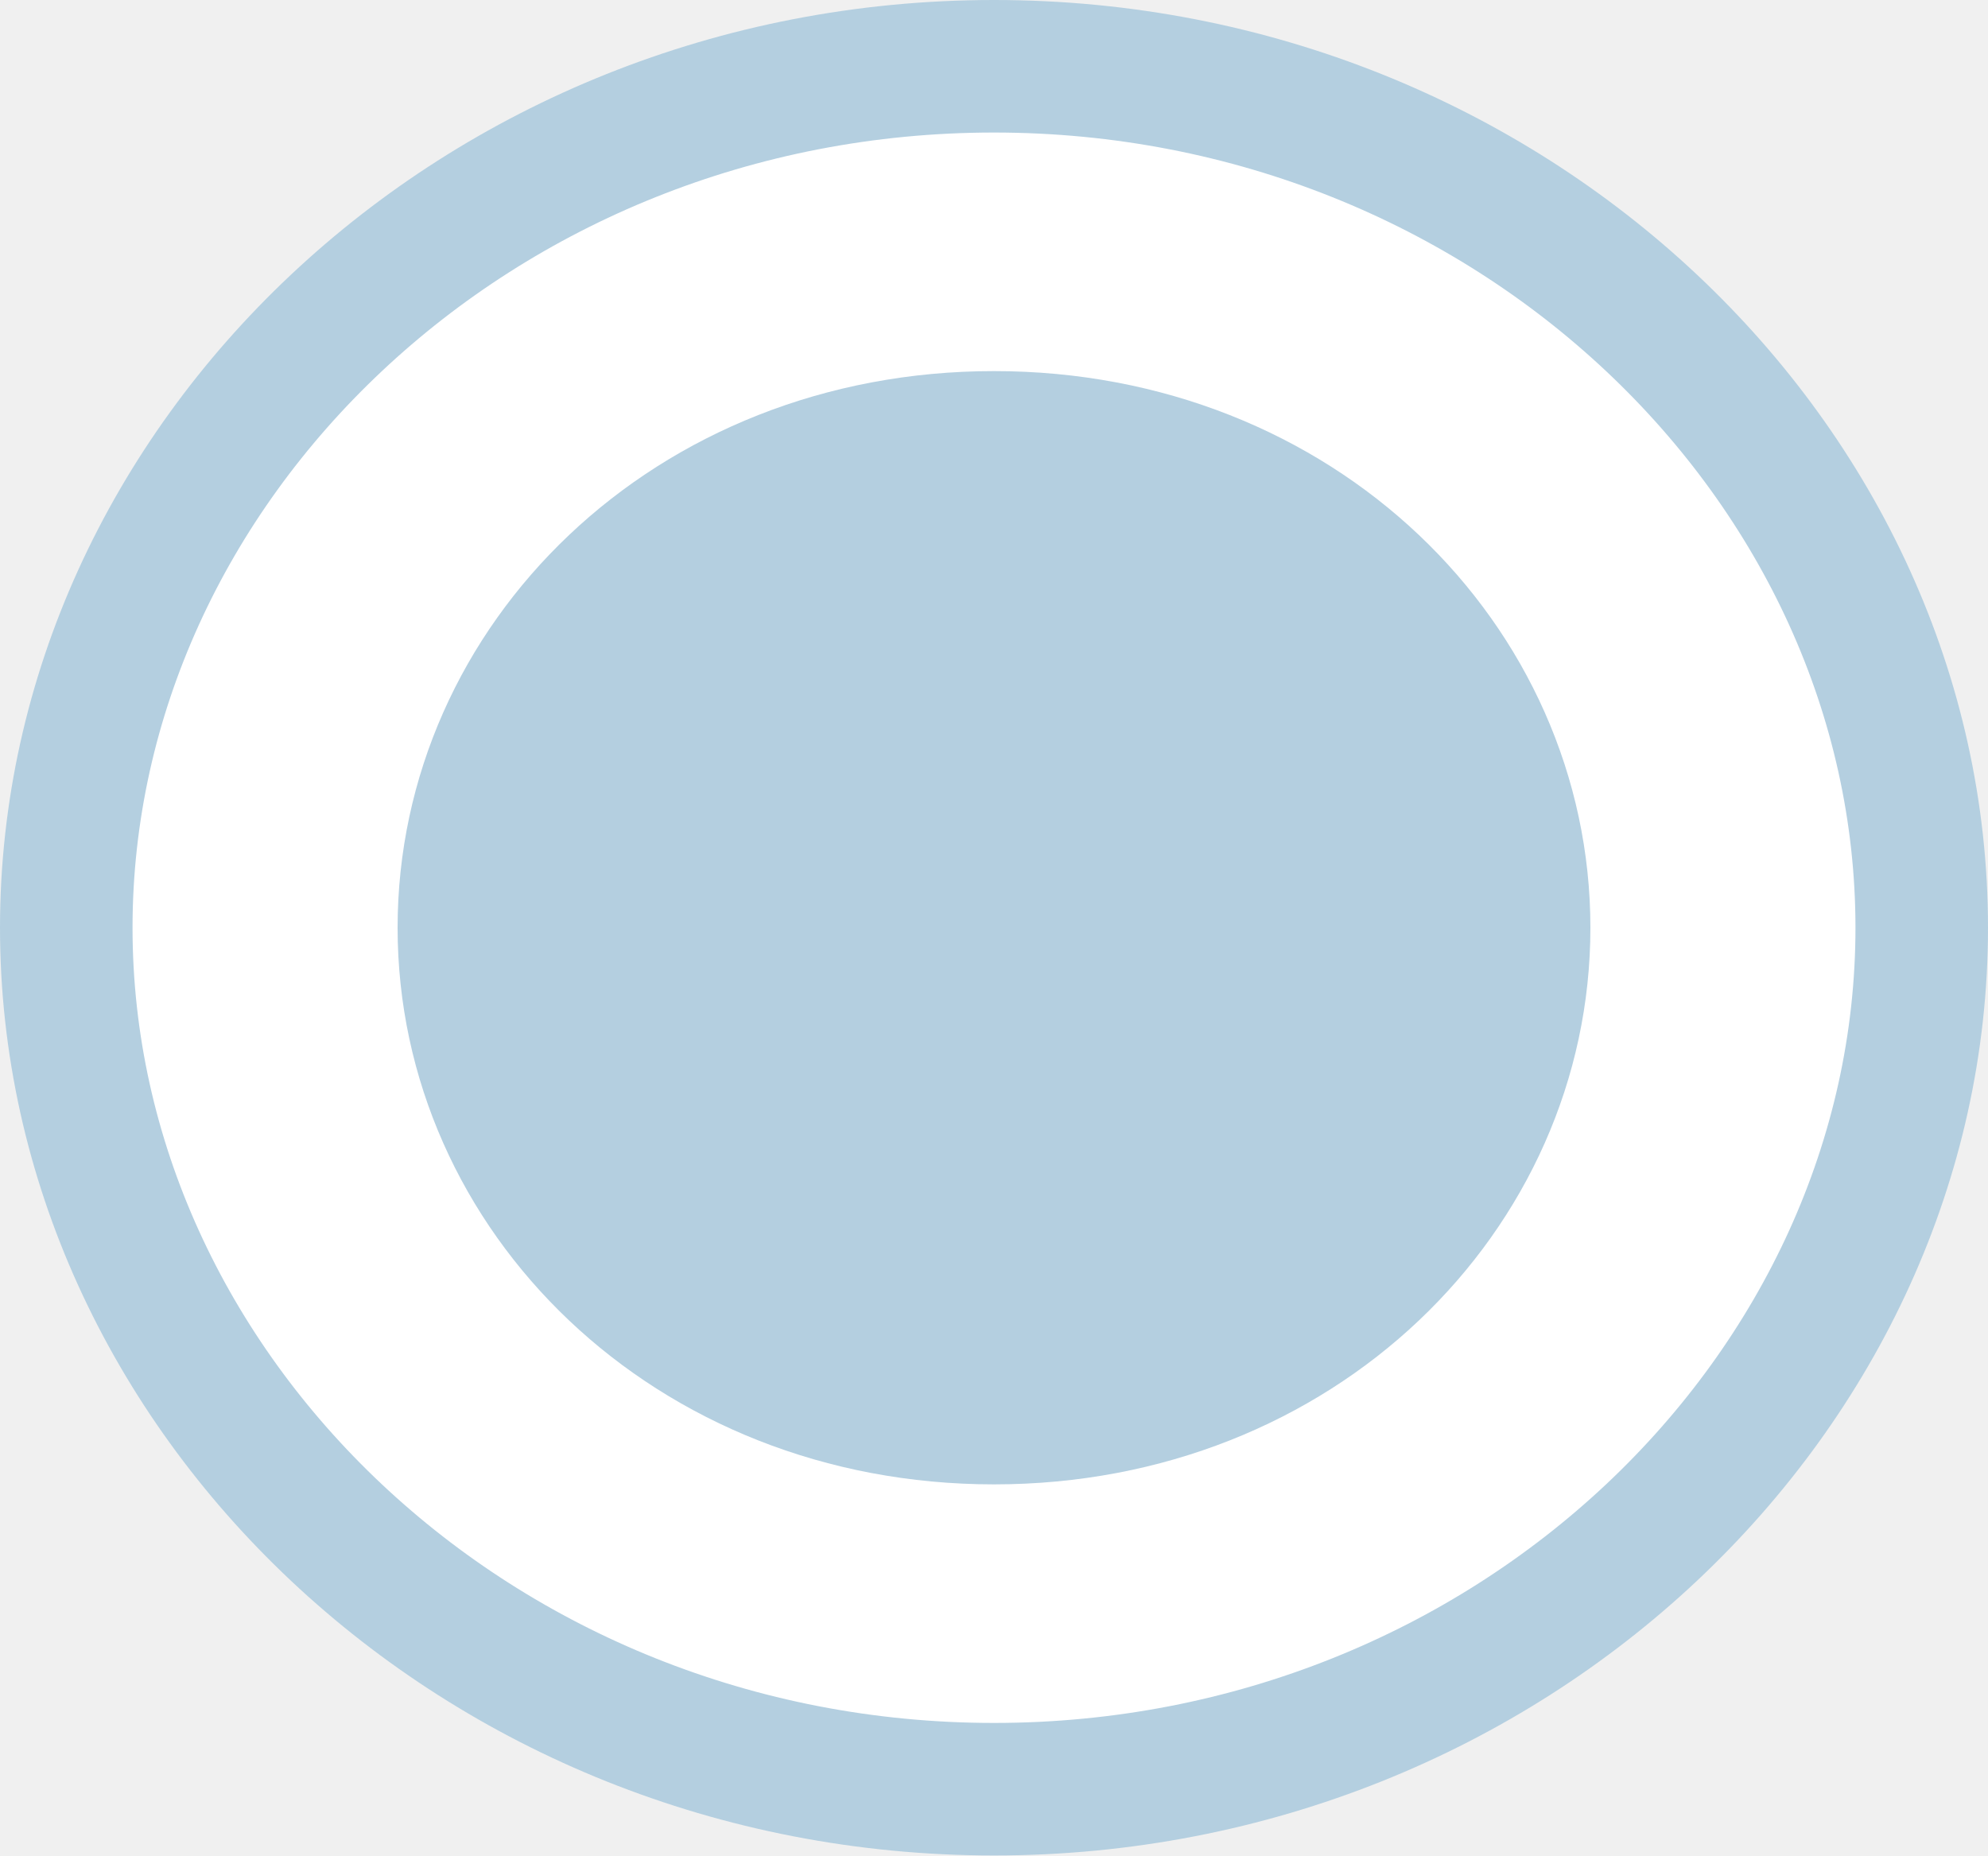
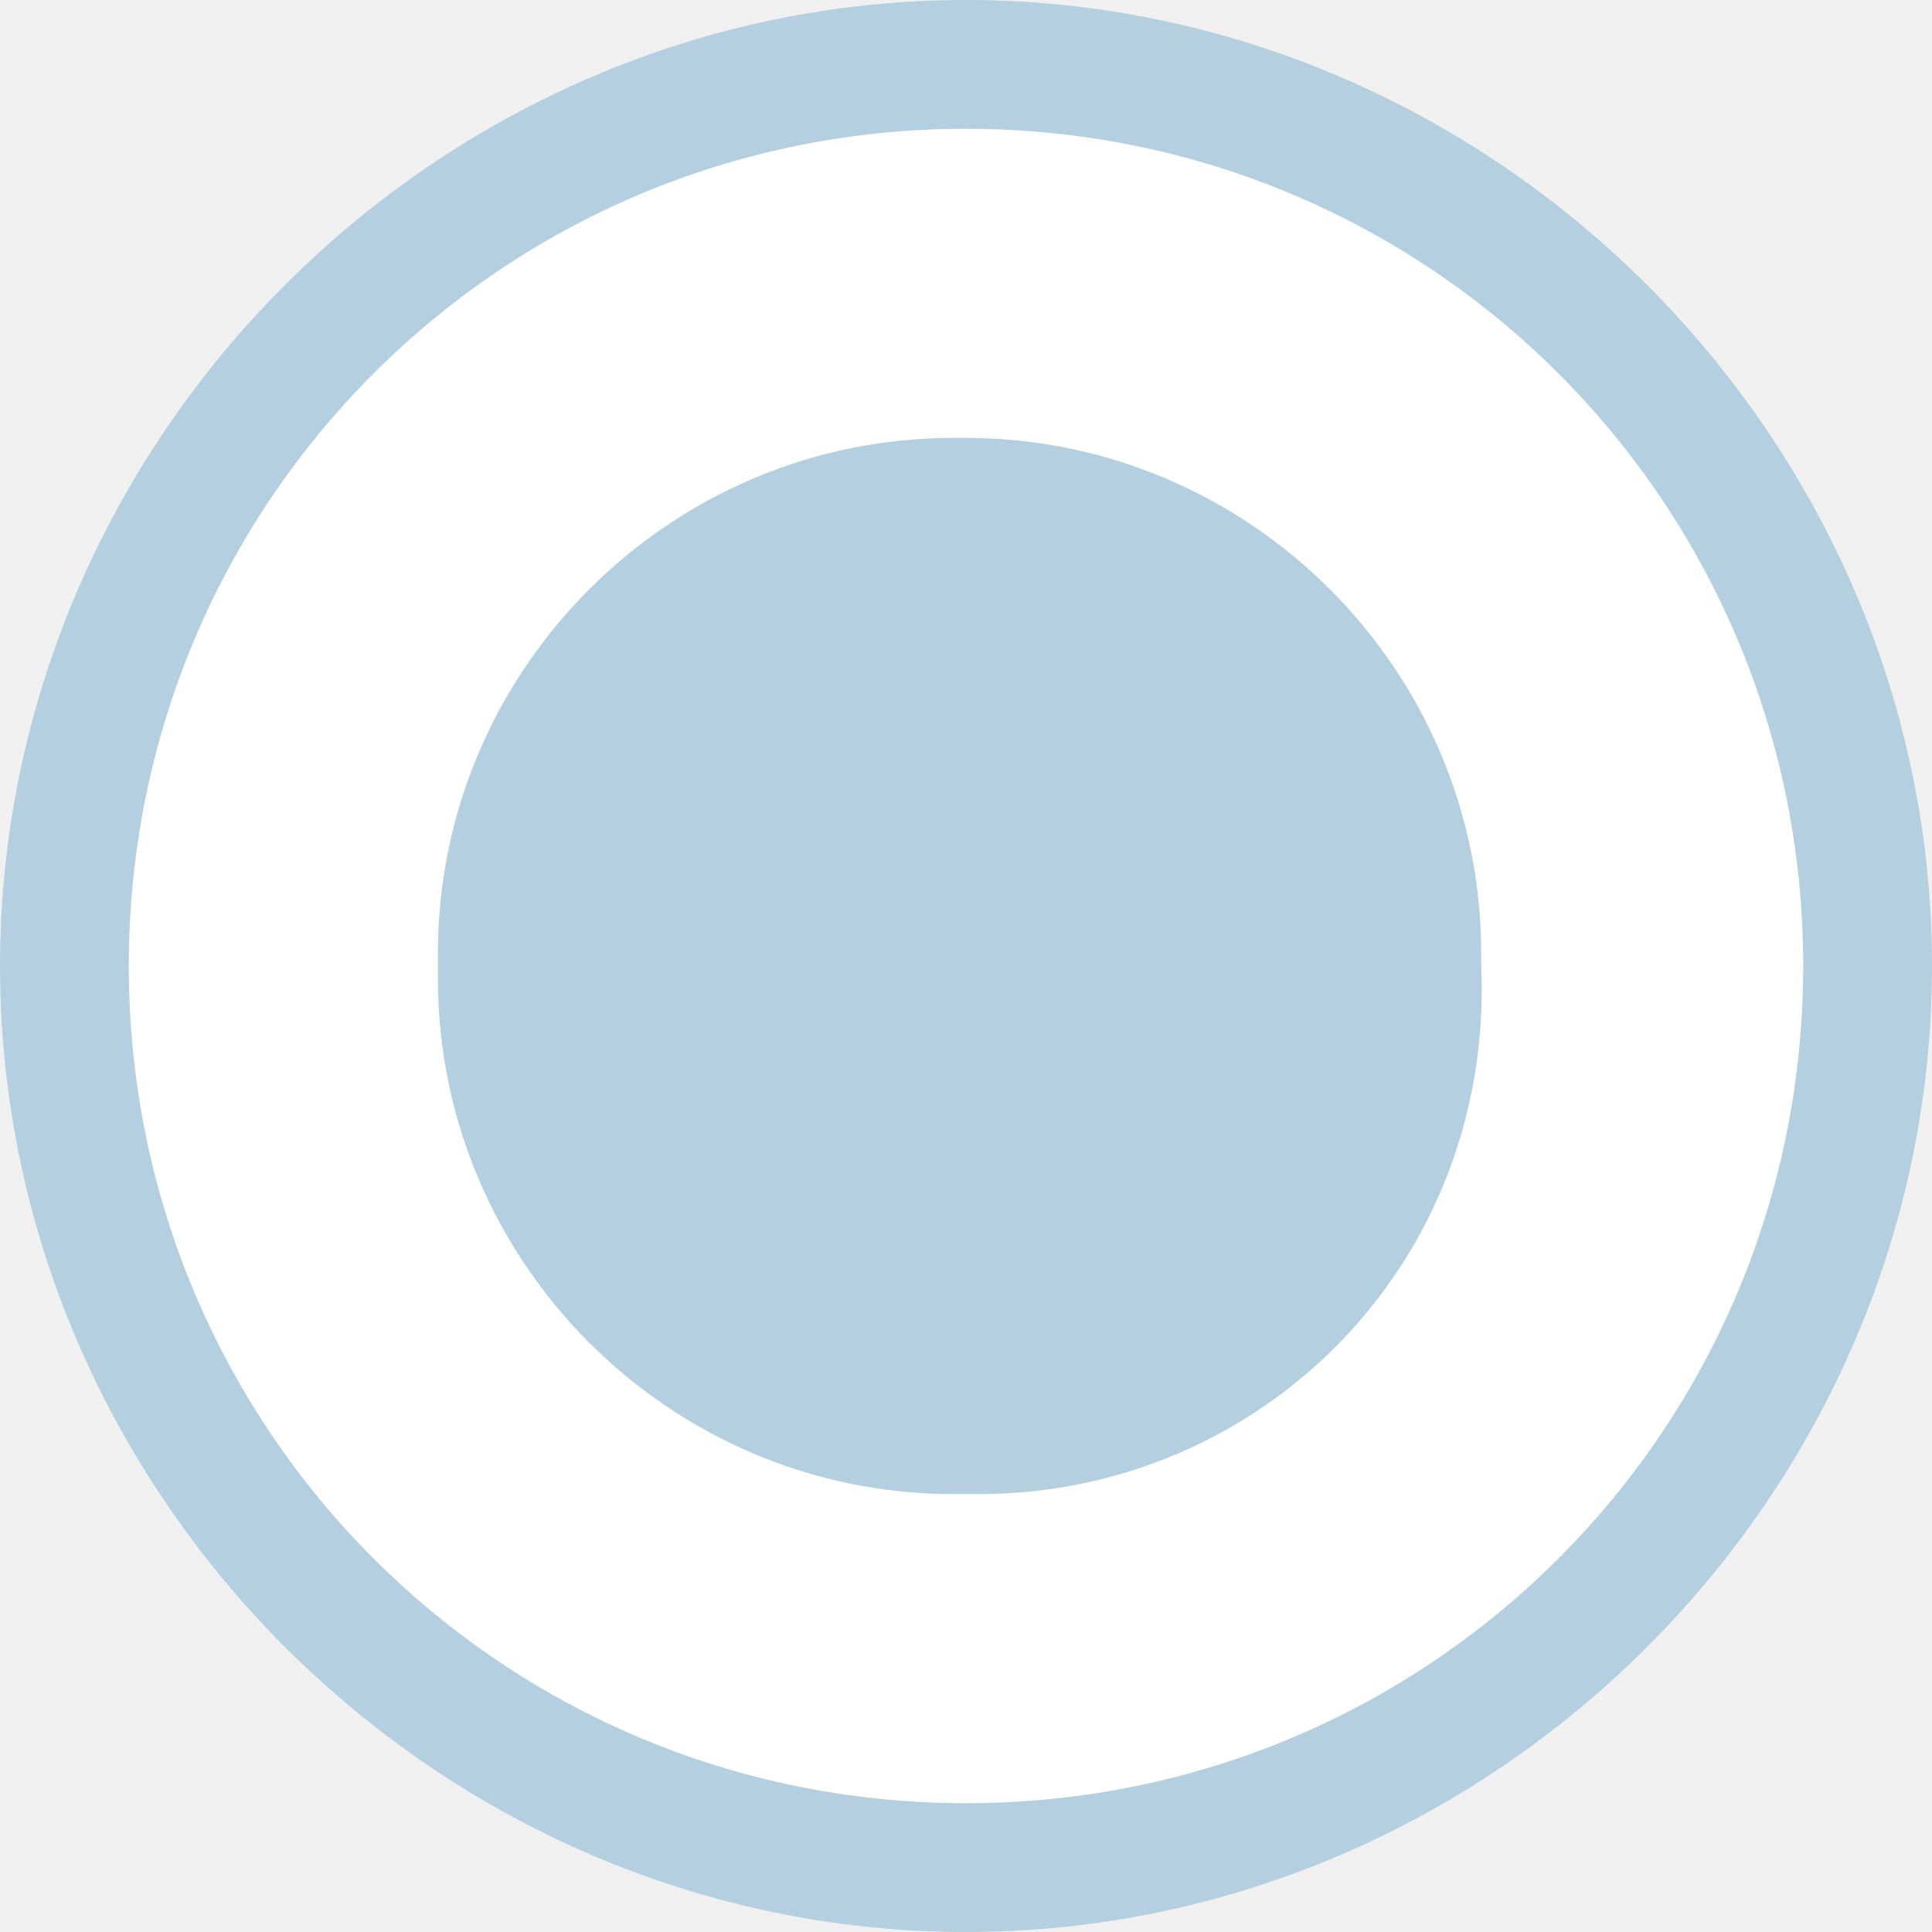
- <svg xmlns="http://www.w3.org/2000/svg" version="1.1" id="Layer_1" x="0px" y="0px" viewBox="0 0 15 14" style="enable-background:new 0 0 15 14;" xml:space="preserve">
+ <svg xmlns="http://www.w3.org/2000/svg" version="1.1" id="Layer_1" x="0px" y="0px" viewBox="0 0 15 15" style="enable-background:new 0 0 15 15;" xml:space="preserve">
  <style type="text/css">
- 	.st0{fill:#FFFFFF;stroke:#B4CFE0;}
- 	.st1{fill:#B4CFE0;stroke:#B4CFE0;}
+ 	.st0{fill:#B4CFE0;}
+ 	.st1{fill:#FFFFFF;}
</style>
-   <path class="st0" d="M14.5,7c0,3.5-3.1,6.5-7,6.5s-7-3-7-6.5s3.1-6.5,7-6.5S14.5,3.5,14.5,7z" />
-   <path class="st1" d="M11.5,7c0,2-1.7,3.7-4,3.7S3.5,9,3.5,7s1.7-3.7,4-3.7S11.5,5,11.5,7z" />
+   <path class="st0" d="M28.6,11.5L28.6,11.5c-4.1,0-7.5-3.4-7.5-7.5v0c0-4.1,3.4-7.5,7.5-7.5h0c4.1,0,7.5,3.4,7.5,7.5v0  C36.1,8.1,32.7,11.5,28.6,11.5z" />
+   <g>
+     <path class="st1" d="M7.6,14.5H7.4c-3.8,0-6.9-3.1-6.9-6.9V7.4c0-3.8,3.1-6.9,6.9-6.9h0.2c3.8,0,6.9,3.1,6.9,6.9v0.2   C14.5,11.4,11.4,14.5,7.6,14.5z" />
+     <path class="st0" d="M7.5,15C3.4,15,0,11.6,0,7.5S3.4,0,7.5,0S15,3.4,15,7.5S11.6,15,7.5,15z M7.5,1C3.9,1,1,3.9,1,7.5   S3.9,14,7.5,14S14,11.1,14,7.5S11.1,1,7.5,1z" />
+   </g>
+   <g>
+     <path class="st0" d="M7.6,11.6H7.4c-2.2,0-4-1.8-4-4V7.4c0-2.2,1.8-4,4-4h0.1c2.2,0,4,1.8,4,4v0.1C11.6,9.8,9.8,11.6,7.6,11.6z" />
+   </g>
</svg>
